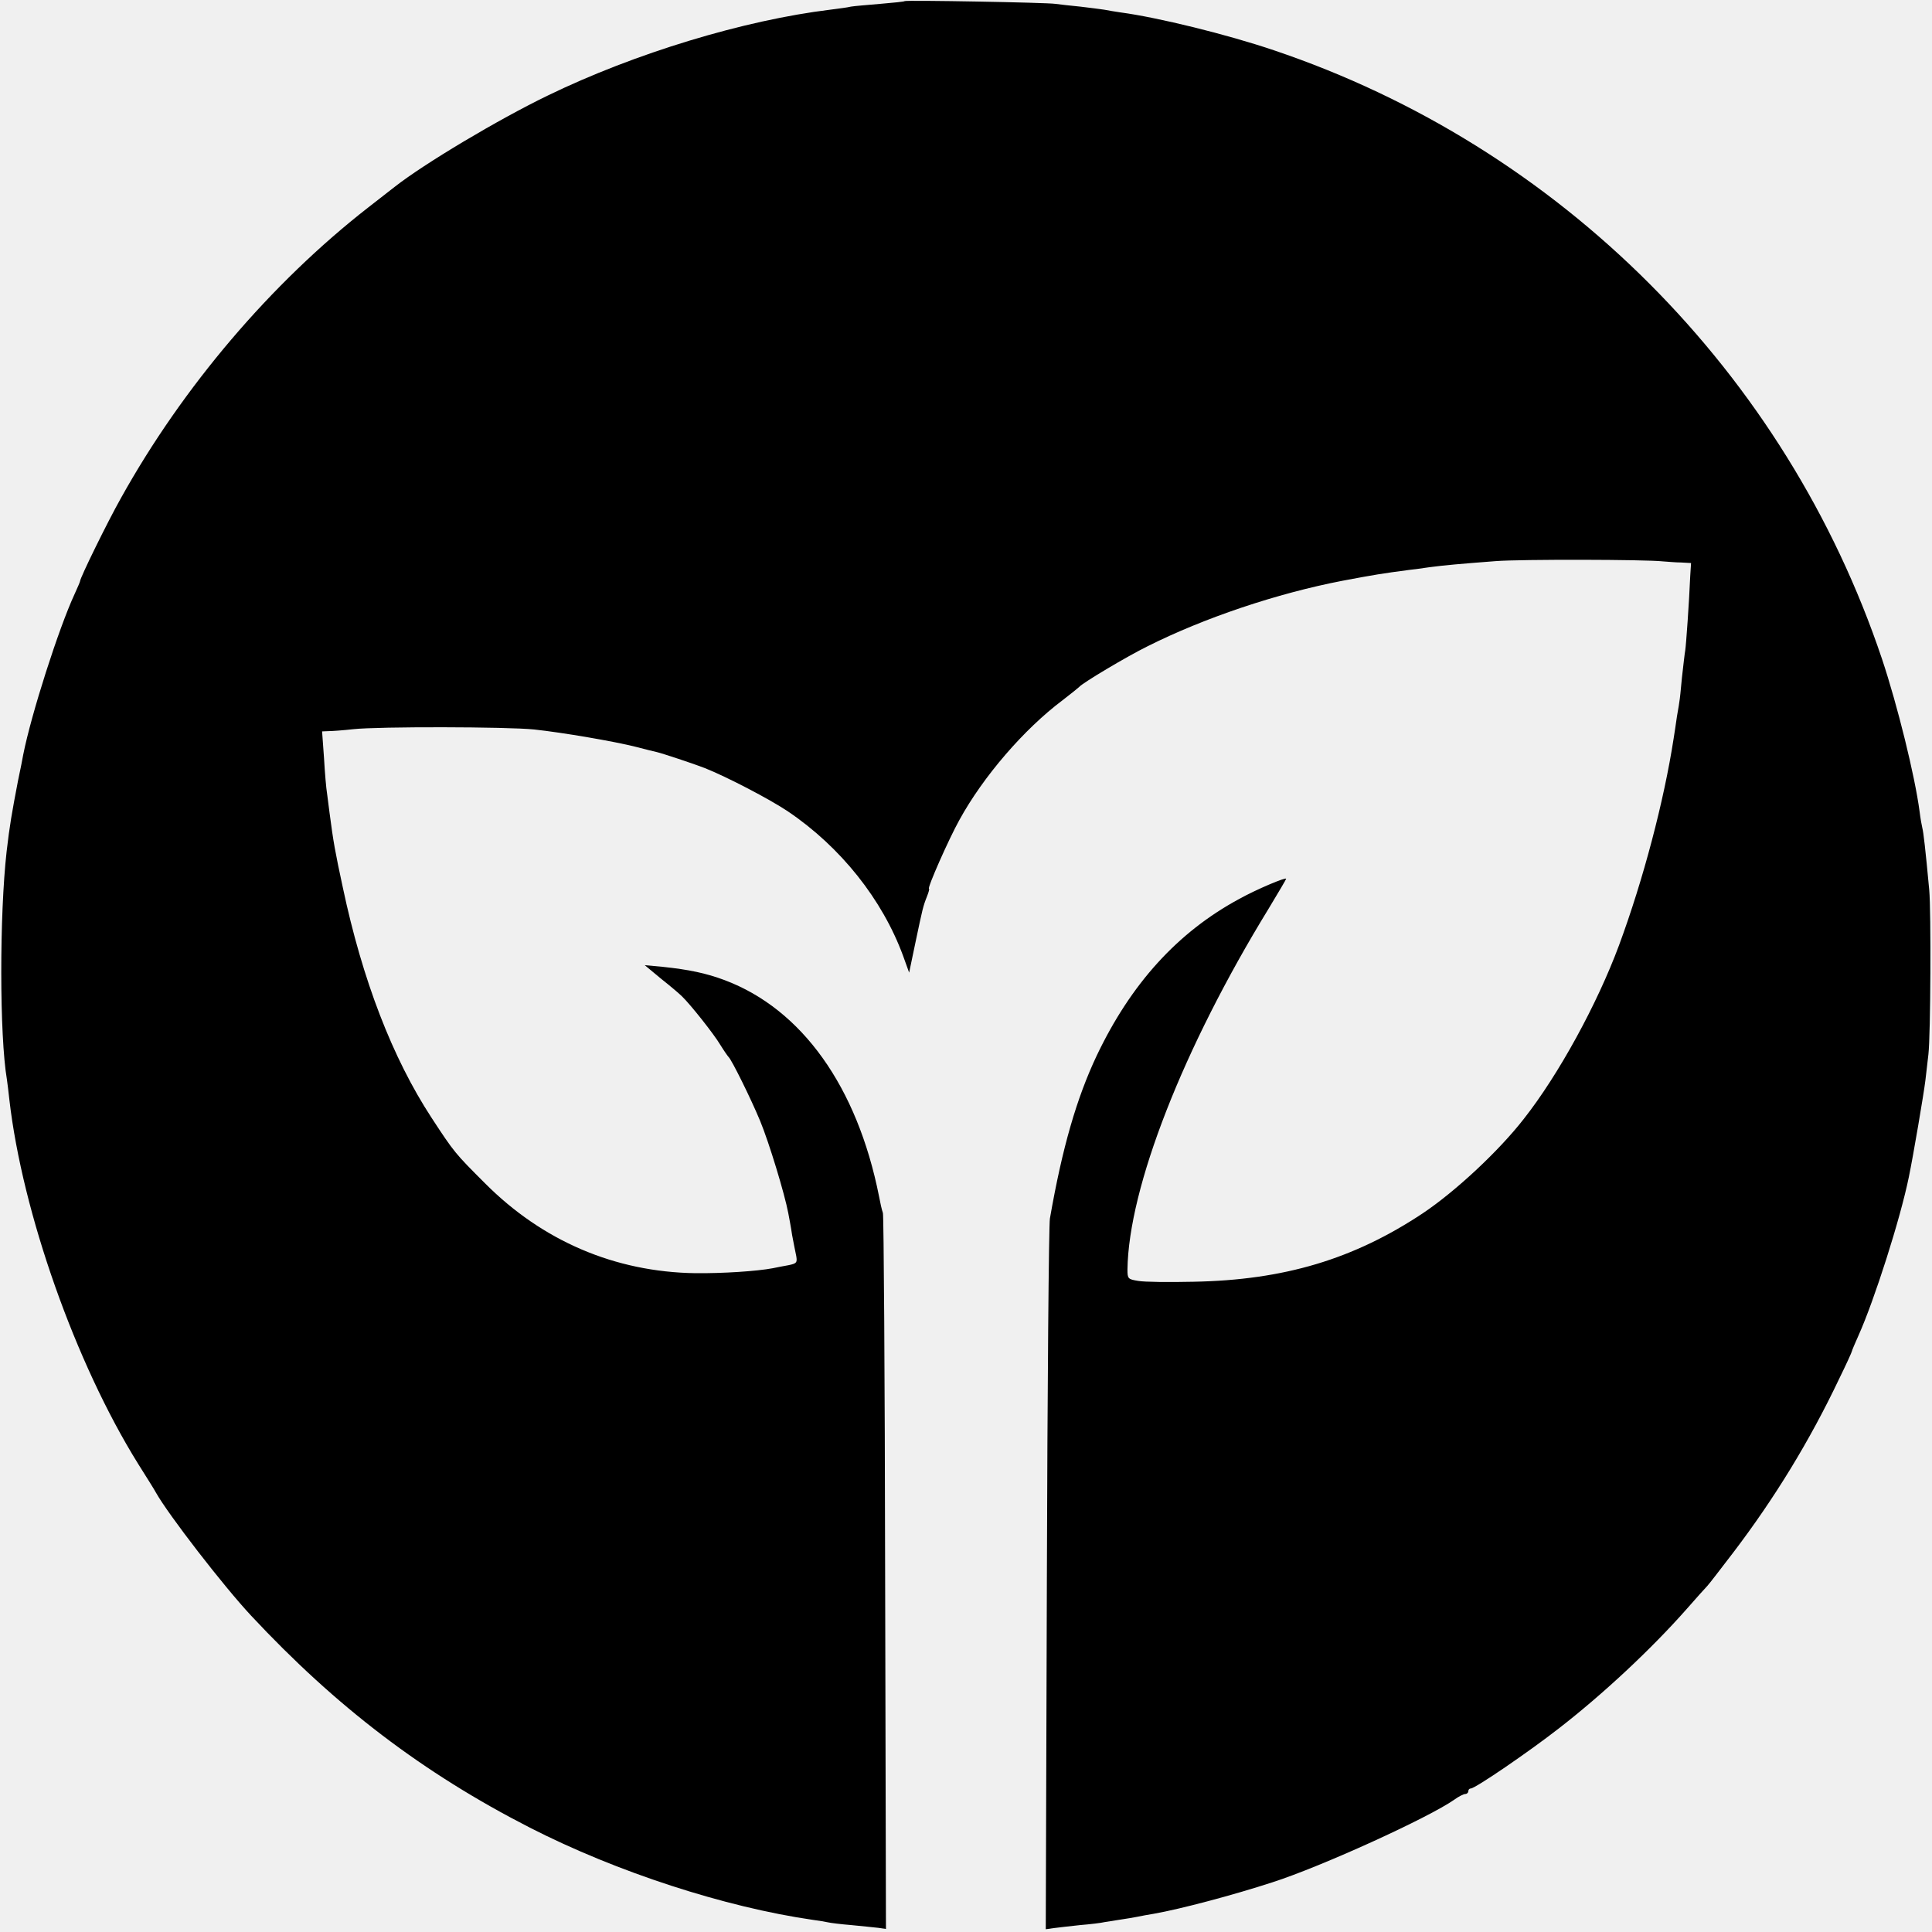
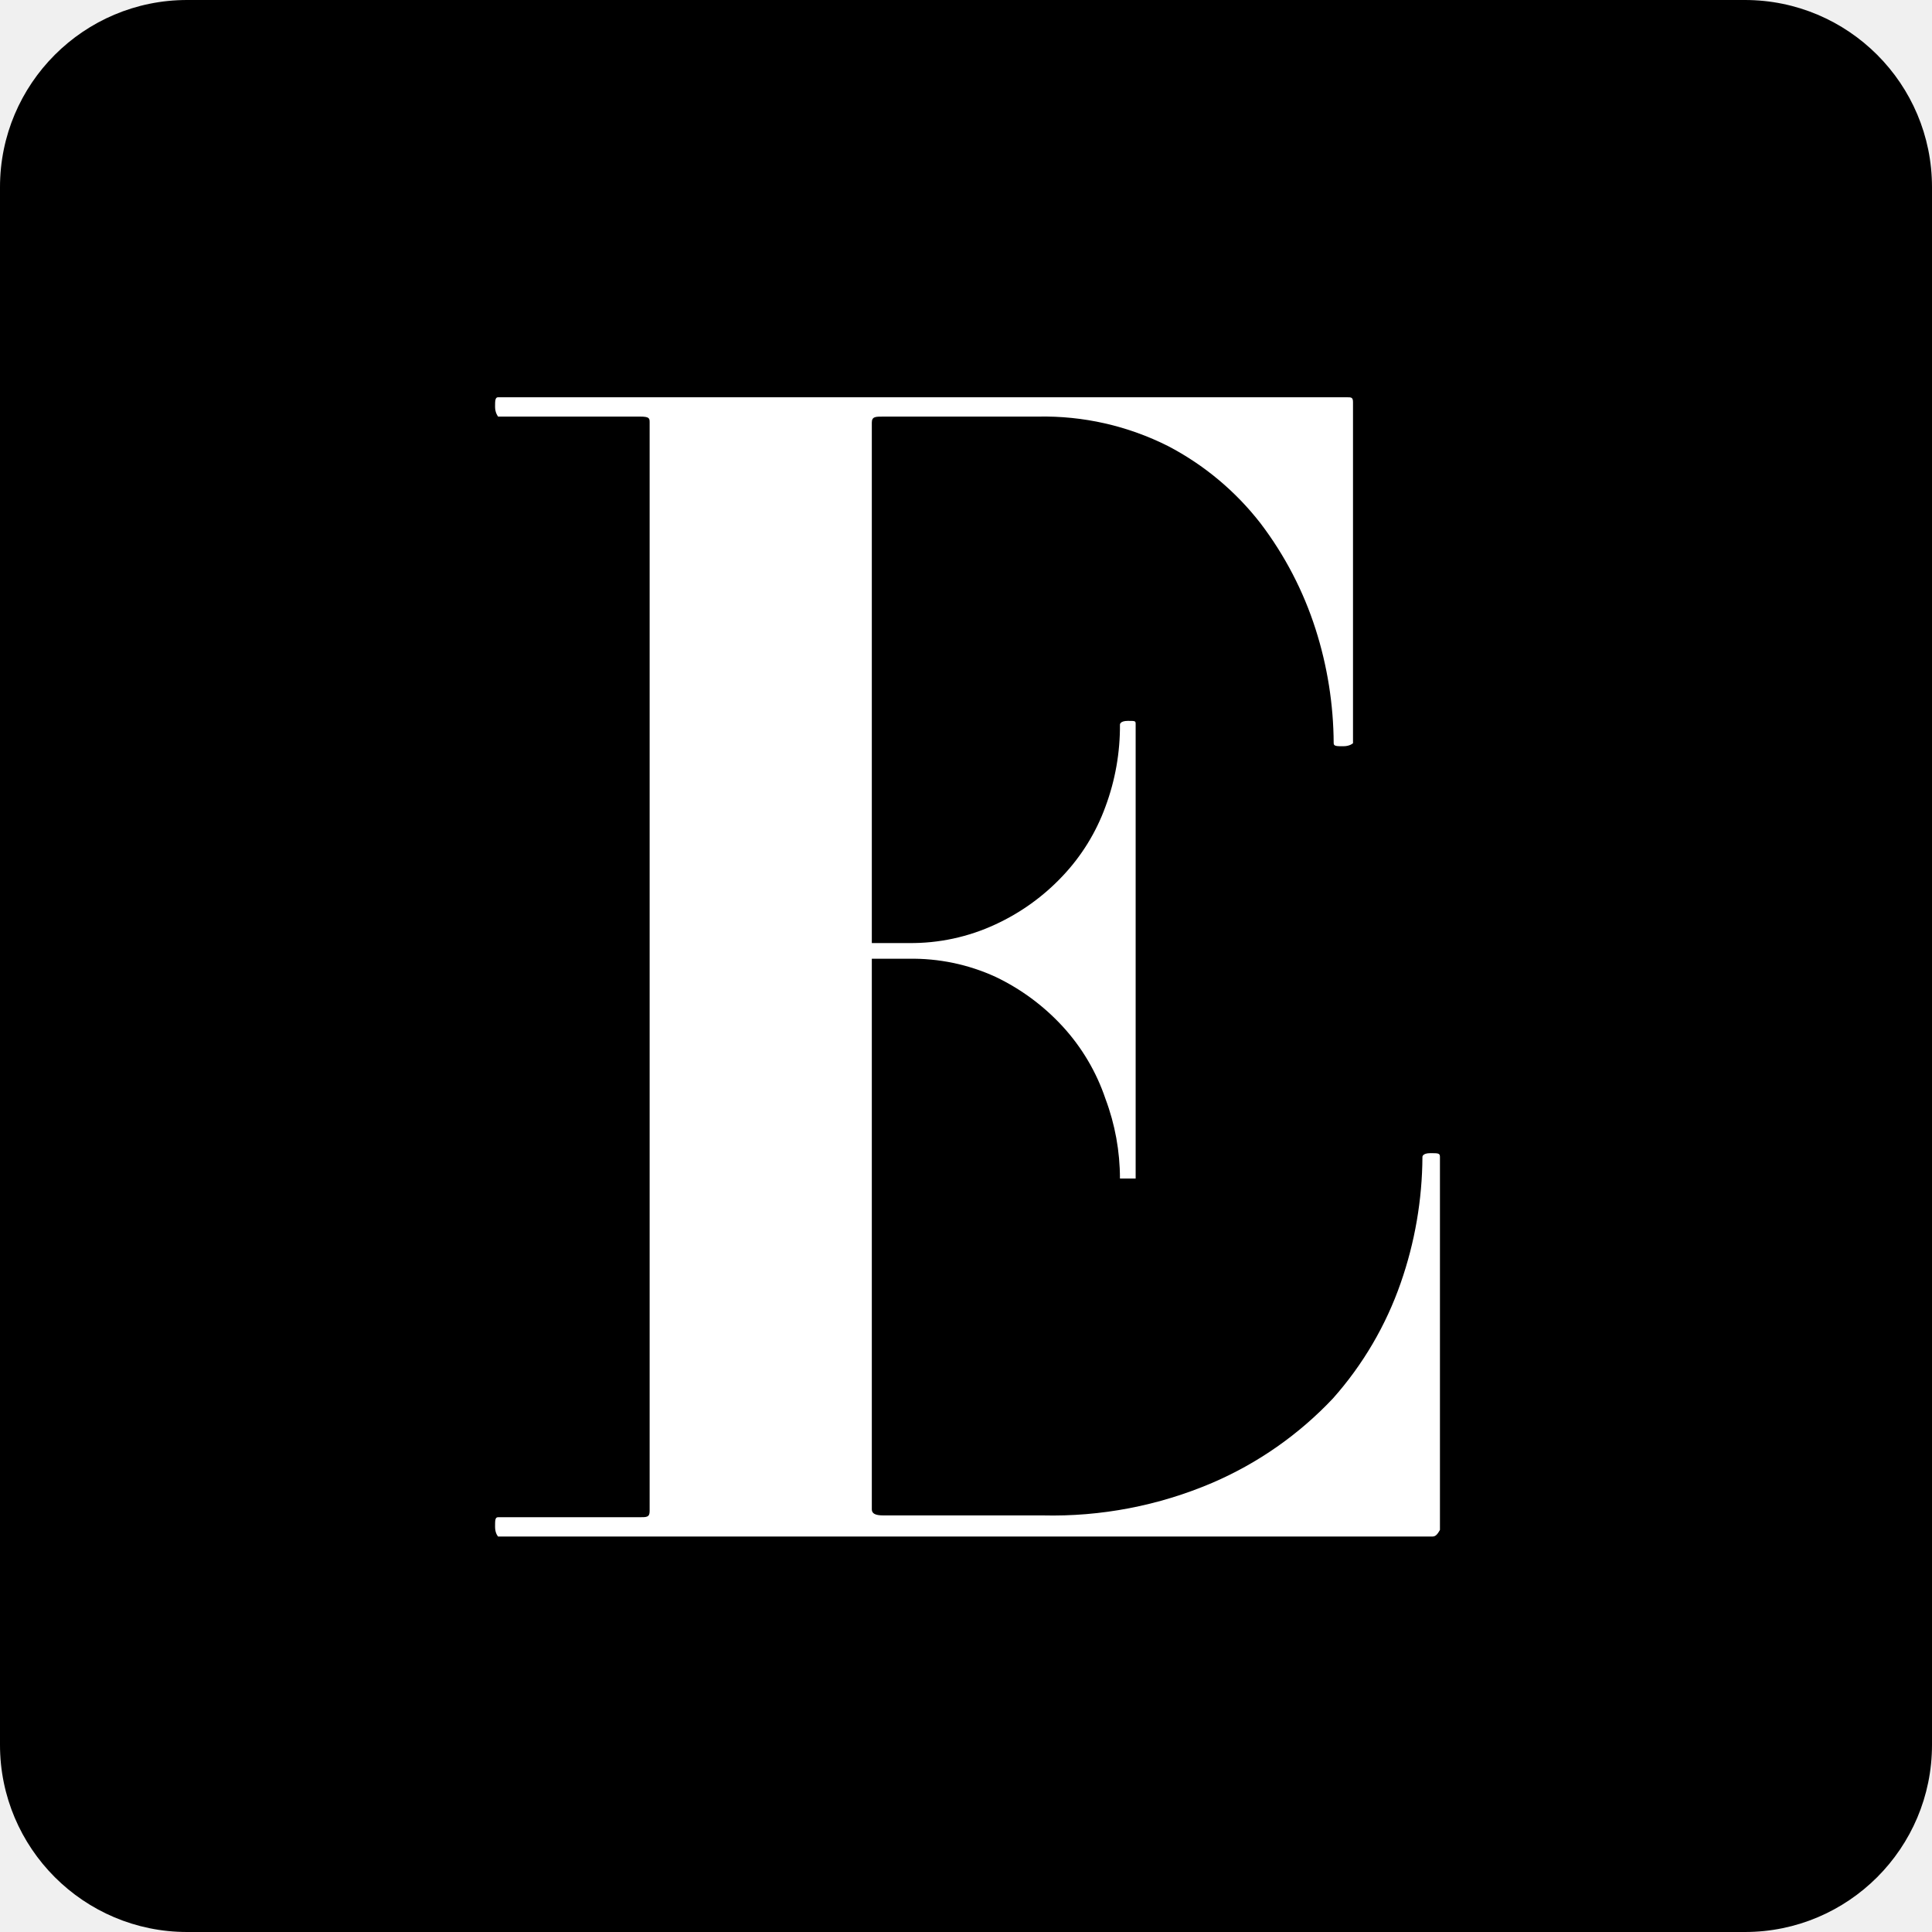
- <svg xmlns="http://www.w3.org/2000/svg" version="1.0" width="700pt" height="700pt" viewBox="0 0 700 700" preserveAspectRatio="xMidYMid meet">
-   <g transform="translate(0,700) scale(0.1,-0.1)" fill="#000000" stroke="none">
-     <path d="M3278 6996 c-1 -2 -42 -6 -89 -10 -47 -4 -95 -8 -106 -10 -11 -3 -44 -7 -74 -11 -313 -38 -709 -158 -1024 -311 -180 -87 -448 -247 -555 -331 -8 -6 -51 -40 -95 -74 -353 -275 -673 -651 -897 -1054 -49 -87 -148 -289 -148 -301 0 -2 -9 -23 -20 -47 -57 -123 -157 -435 -186 -582 -2 -11 -10 -54 -19 -95 -22 -115 -30 -160 -41 -255 -26 -230 -26 -667 1 -826 2 -13 6 -46 9 -74 47 -408 239 -953 466 -1318 30 -48 60 -95 65 -105 45 -80 245 -339 345 -446 308 -330 623 -570 1010 -768 315 -161 707 -288 1025 -334 22 -3 47 -7 55 -9 8 -2 47 -7 85 -10 39 -4 82 -8 98 -10 l27 -4 -3 1287 c-1 708 -5 1296 -8 1307 -4 11 -10 38 -14 60 -79 398 -280 679 -560 784 -67 25 -129 38 -224 48 l-65 6 59 -49 c33 -26 67 -55 76 -64 31 -30 116 -137 139 -176 13 -21 27 -41 30 -44 11 -10 79 -147 114 -231 33 -80 89 -265 102 -334 3 -16 10 -52 14 -80 5 -27 12 -62 15 -76 4 -24 1 -27 -28 -33 -17 -3 -43 -8 -57 -11 -58 -11 -182 -19 -280 -18 -292 4 -555 117 -763 326 -108 108 -111 111 -194 238 -141 216 -250 498 -321 834 -28 130 -34 163 -48 270 -3 22 -7 54 -9 70 -3 17 -8 74 -11 128 l-7 97 24 1 c13 0 53 3 89 7 90 10 557 9 655 -1 103 -11 290 -43 369 -63 33 -9 68 -17 76 -19 18 -4 133 -42 174 -58 80 -32 234 -112 301 -157 191 -129 342 -319 417 -523 l22 -61 23 110 c26 123 27 129 42 167 6 15 9 27 7 27 -8 0 72 181 110 249 86 157 234 329 374 434 30 23 57 45 60 48 11 14 172 110 247 147 205 103 469 192 708 238 117 22 142 26 240 39 17 2 50 6 75 10 53 7 109 12 240 22 91 7 543 6 605 -1 17 -1 46 -4 66 -4 l36 -2 -3 -47 c-4 -96 -15 -250 -18 -269 -2 -10 -7 -55 -12 -99 -4 -44 -8 -82 -9 -85 0 -3 -4 -27 -9 -55 -4 -27 -9 -63 -12 -80 -35 -227 -110 -512 -198 -750 -79 -213 -219 -469 -345 -629 -91 -117 -248 -263 -366 -342 -250 -166 -502 -242 -831 -248 -88 -2 -178 -1 -200 3 -37 6 -39 8 -39 41 4 297 202 803 511 1307 35 58 64 107 64 109 0 7 -107 -38 -170 -73 -224 -121 -393 -308 -517 -569 -72 -153 -124 -331 -169 -589 -4 -22 -9 -610 -11 -1308 l-4 -1267 28 4 c15 2 59 7 96 11 37 3 78 8 90 11 12 2 38 6 57 9 19 3 46 7 60 10 14 3 41 8 60 11 97 17 289 68 430 114 178 57 568 235 660 300 15 11 33 20 39 20 6 0 11 5 11 10 0 6 4 10 9 10 16 0 212 134 322 220 157 122 331 284 459 429 36 41 70 79 76 85 6 6 48 61 94 121 150 197 277 405 383 628 26 53 47 99 47 102 0 2 11 28 24 57 57 127 151 421 182 573 16 77 54 301 60 350 4 33 9 76 11 95 8 69 10 517 3 595 -14 151 -21 210 -25 225 -2 8 -7 35 -10 60 -17 129 -80 384 -136 552 -348 1037 -1167 1857 -2204 2206 -168 57 -420 119 -555 137 -19 3 -46 7 -60 10 -13 2 -52 7 -86 11 -33 3 -74 8 -90 10 -32 5 -540 14 -546 10z" />
-   </g>
+ <svg xmlns="http://www.w3.org/2000/svg" id="fe0fd86b-7a99-4842-8d1b-5263102b6caa" data-name="Layer 1" viewBox="0 0 32 32">
+   <rect width="32" height="32" rx="3.1" />
+   <path d="M23.72,25.45H8.25s-.05-.05-.05-.16,0-.16.05-.16H10.6c.11,0,.16,0,.16-.1V7c0-.07,0-.1-.16-.1H8.25s-.05-.06-.05-.16,0-.16.05-.16H22.31c.07,0,.1,0,.1.08v5.65s-.05.05-.16.05-.16,0-.16-.05a6.31,6.31,0,0,0-.3-1.89,5.83,5.83,0,0,0-.91-1.75,4.68,4.68,0,0,0-1.53-1.28,4.58,4.58,0,0,0-2.16-.49H14.63c-.13,0-.19,0-.19.1v8.62h.61a3.31,3.31,0,0,0,1.44-.31,3.59,3.59,0,0,0,1.11-.8,3.32,3.32,0,0,0,.71-1.15A3.83,3.83,0,0,0,18.55,12s0-.06.13-.06.13,0,.13.06v7.52s0,0-.13,0-.13,0-.13,0a3.76,3.76,0,0,0-.24-1.32A3.36,3.36,0,0,0,17.6,17a3.64,3.64,0,0,0-1.11-.82,3.31,3.31,0,0,0-1.44-.3h-.61V25c0,.07.06.1.19.1h2.64a6.74,6.74,0,0,0,2.81-.54,6,6,0,0,0,2-1.4,5.69,5.69,0,0,0,1.12-1.91,6.43,6.43,0,0,0,.36-2.09s0-.06.13-.06.16,0,.16.06v6.18C23.8,25.43,23.77,25.45,23.72,25.45Z" transform="translate(0 0)" style="fill:#fff" />
</svg>
